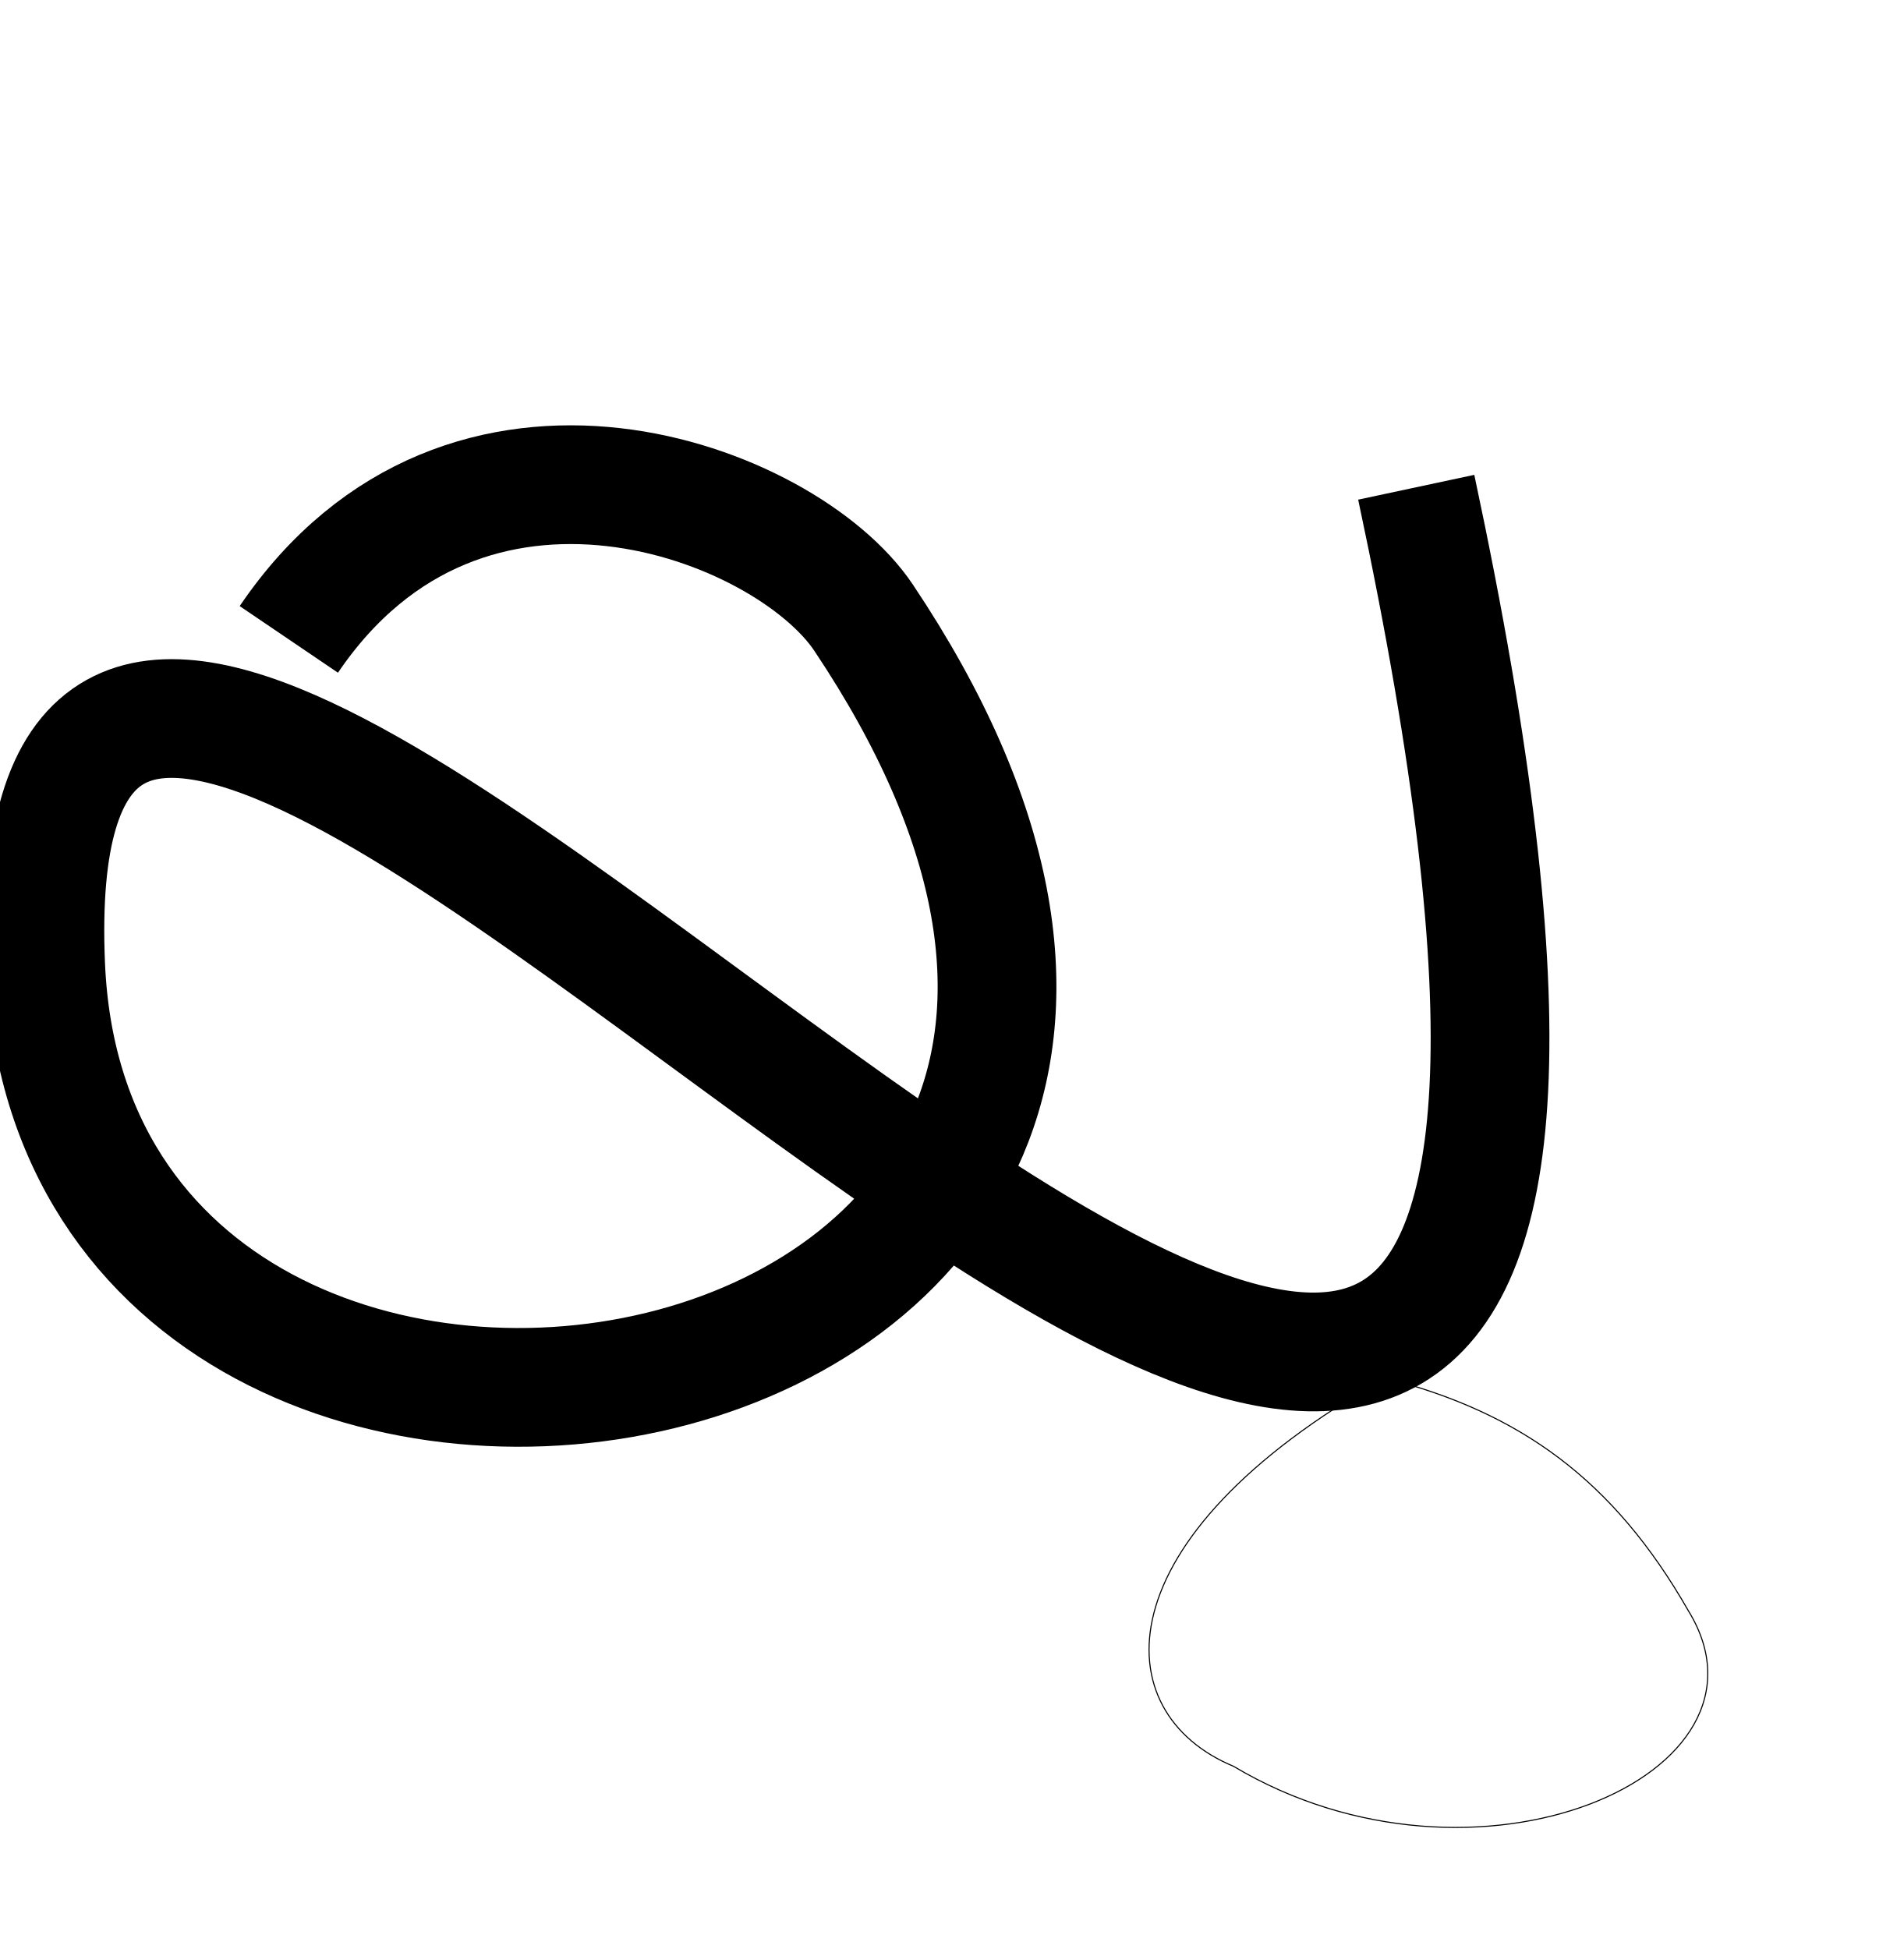
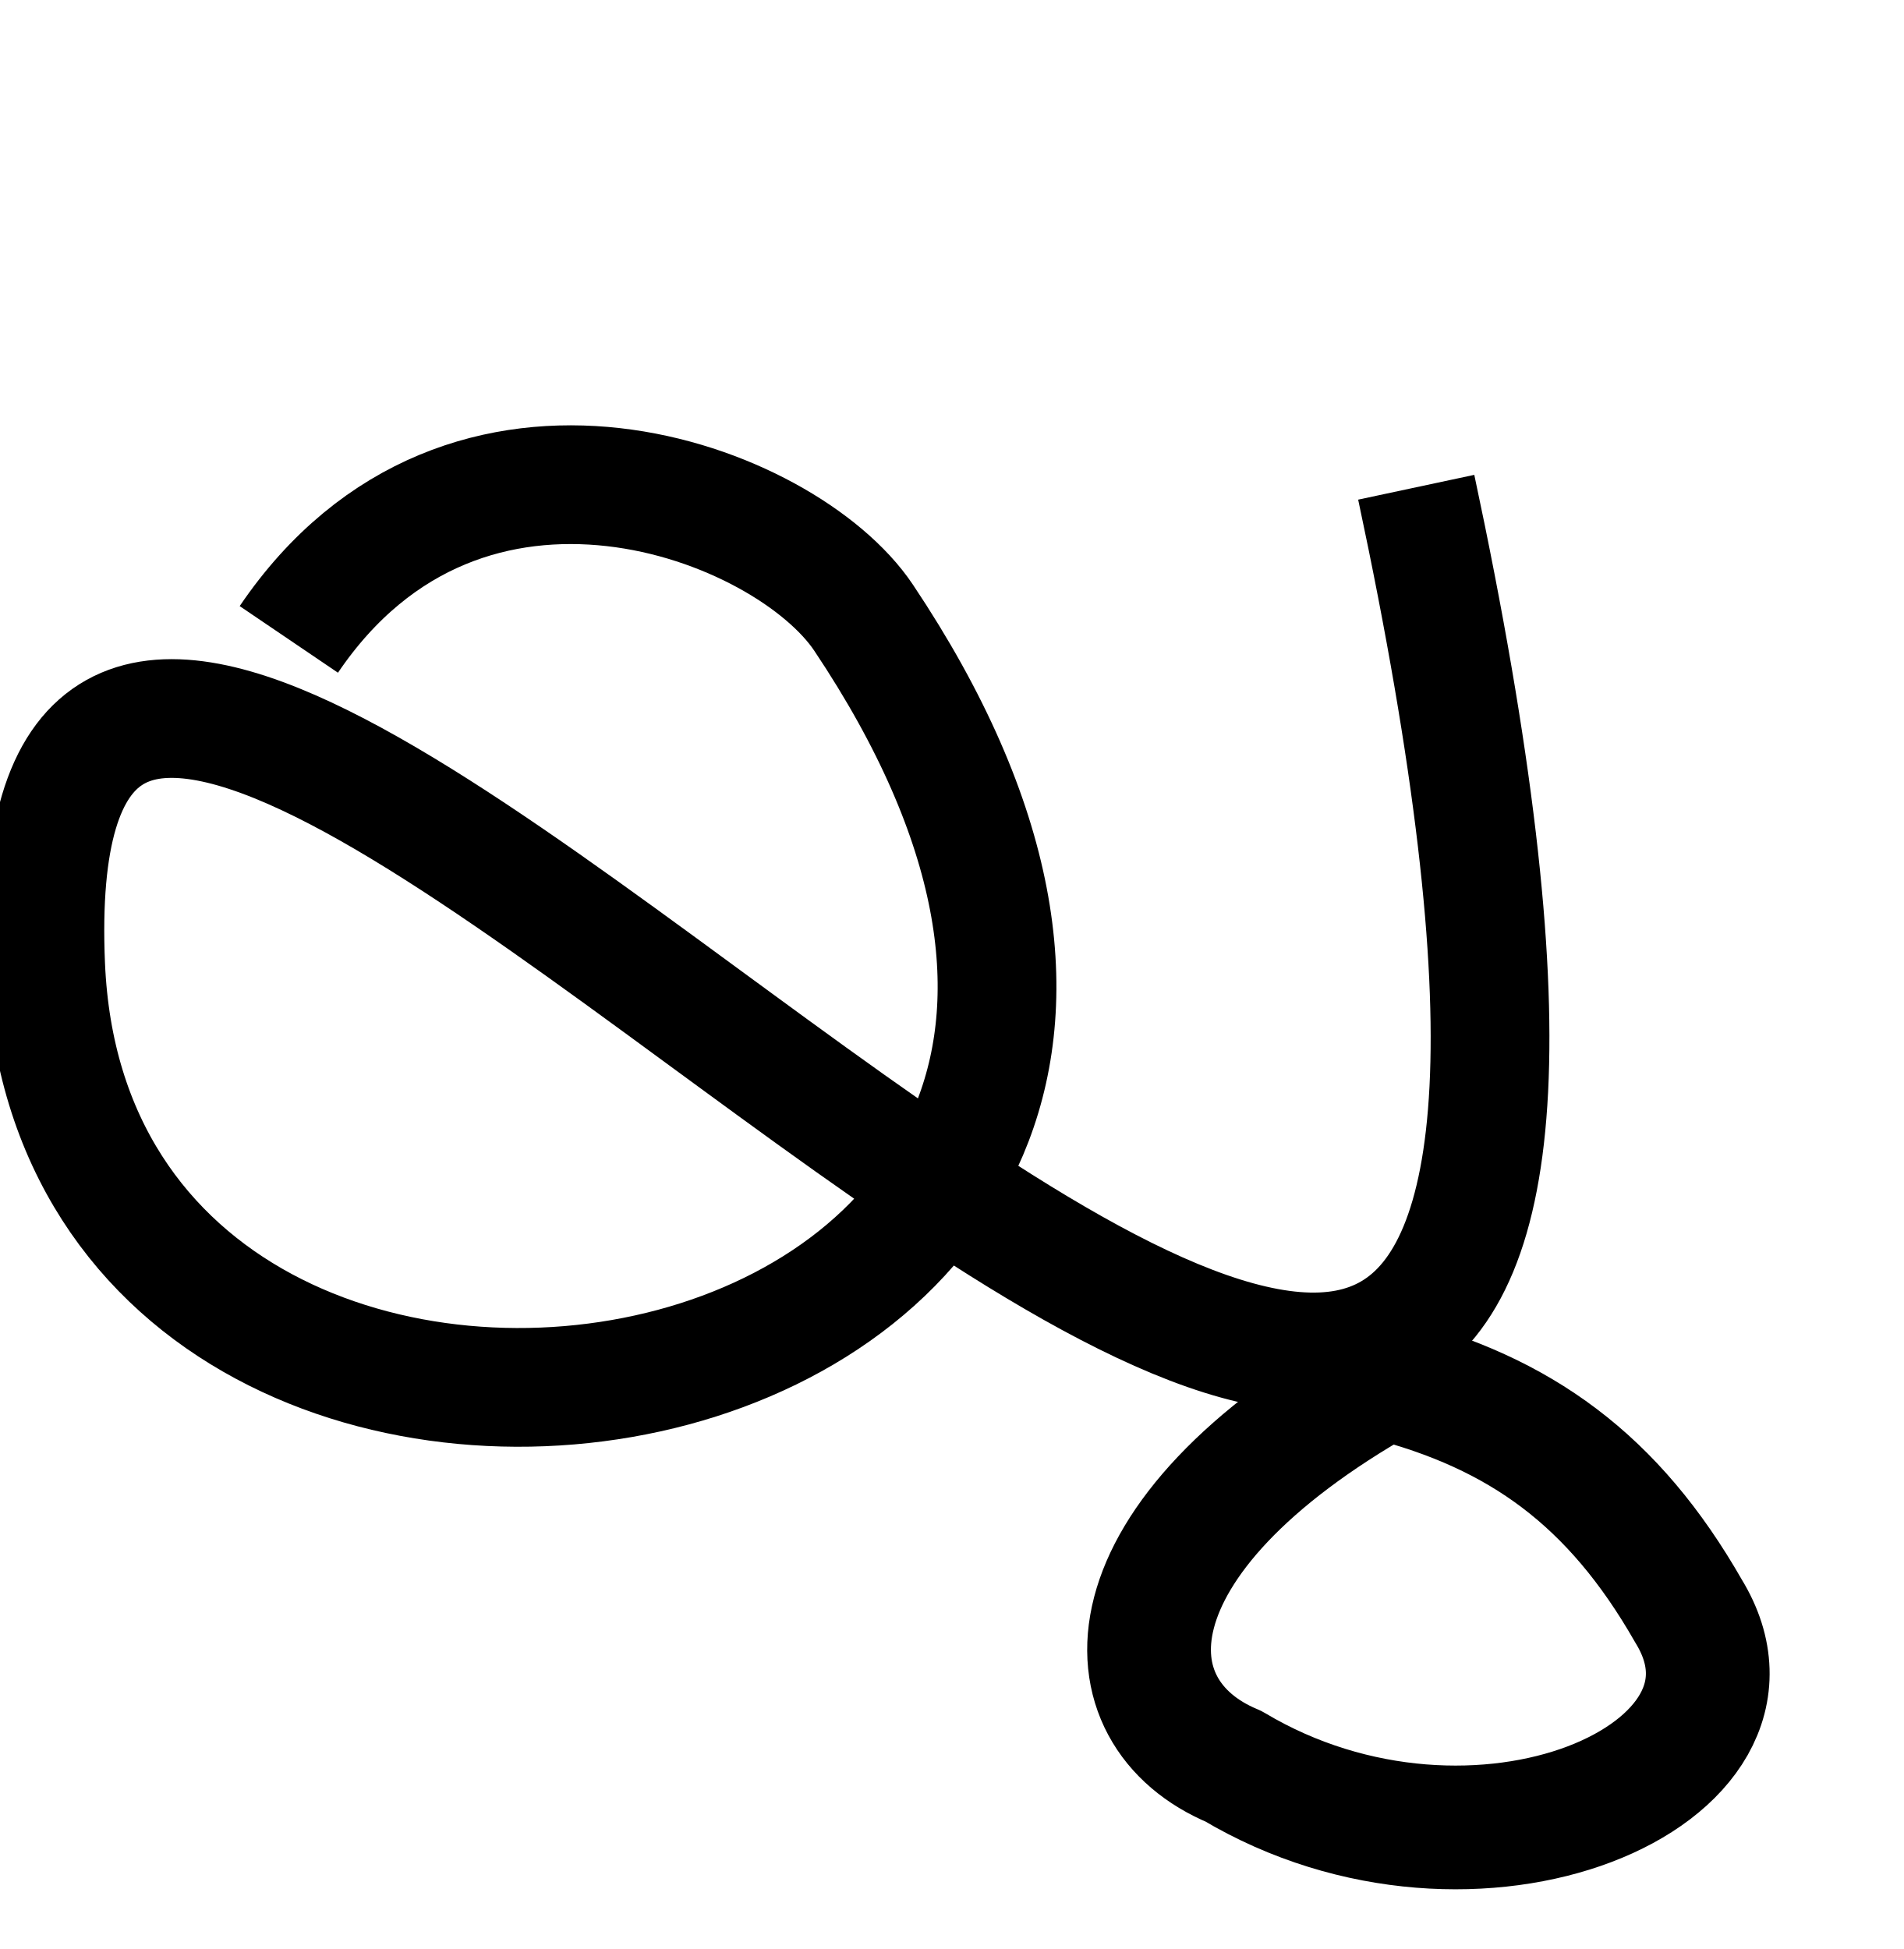
- <svg xmlns="http://www.w3.org/2000/svg" width="2000" height="2048" id="svg2992" version="1.1">
-   <defs id="defs5498">
-     </defs>
+ <svg xmlns="http://www.w3.org/2000/svg" version="1.1" id="svg2992" height="2048" width="2000">
+   <defs id="defs5498" />
  <g id="layer1" transform="translate(0,1048)">
    <path style="fill:none;stroke:#000000;stroke-width:124.761;stroke-linecap:butt;stroke-linejoin:miter;stroke-miterlimit:4;stroke-opacity:1;stroke-dasharray:none" d="M 303.462,-376.114 C 489.272,-650.204 825.605,-521.137 907.344,-398.955 1488,468.999 79.543,711.6 47.973,-33.501 1.521,-1129.863 1975.751,1748.089 1488,-536" id="path4911" />
-     <path style="fill:none;stroke:#000000;stroke-width:1.12px;stroke-linecap:butt;stroke-linejoin:miter;stroke-opacity:1" d="M 1455.35,400 C 1155.129,569.346 1161.038,751.966 1296,808 1550.622,960.012 1879.586,816.65 1774.049,644.8 1695.302,506.887 1597.147,436.306 1455.35,400 z" id="path4933" />
+     <path style="fill:none;stroke:#000000;stroke-width:130;stroke-linecap:round;stroke-linejoin:round;stroke-opacity:1;stroke-miterlimit:4;stroke-dasharray:none" d="M 1455.35,400 C 1155.129,569.346 1161.038,751.966 1296,808 1550.622,960.012 1879.586,816.65 1774.049,644.8 1695.302,506.887 1597.147,436.306 1455.35,400 z" id="path4933" />
  </g>
</svg>
